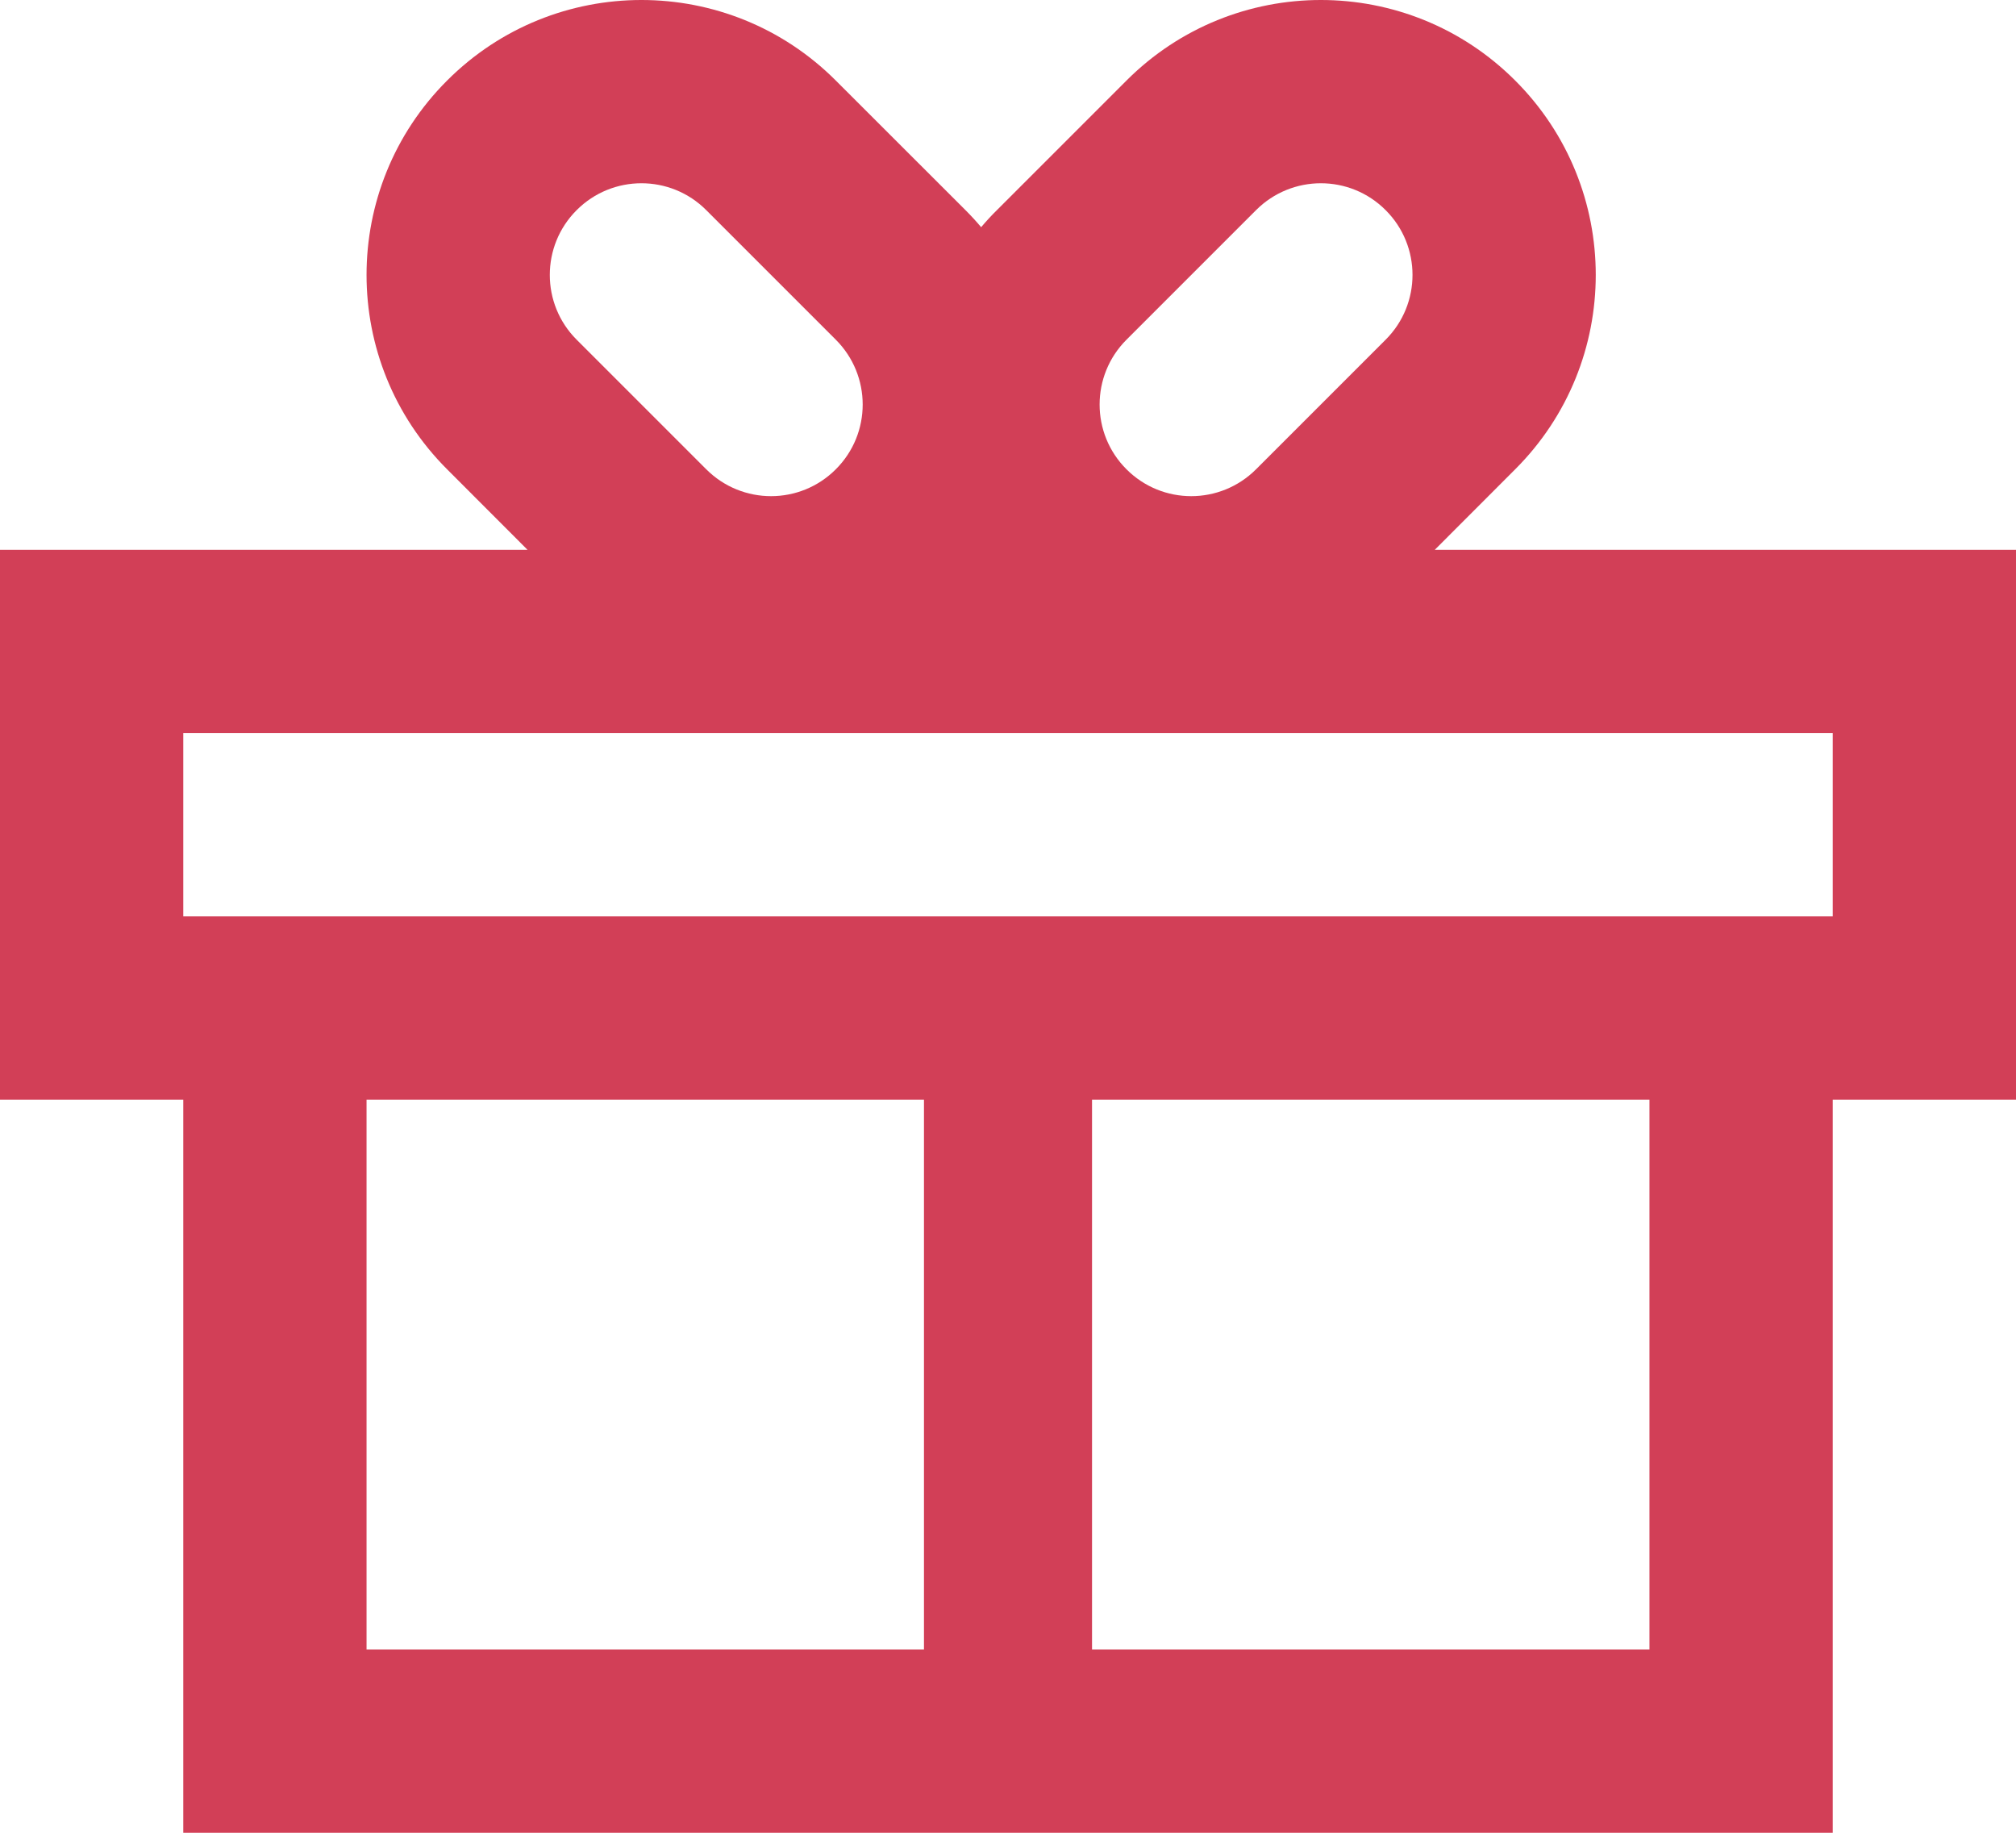
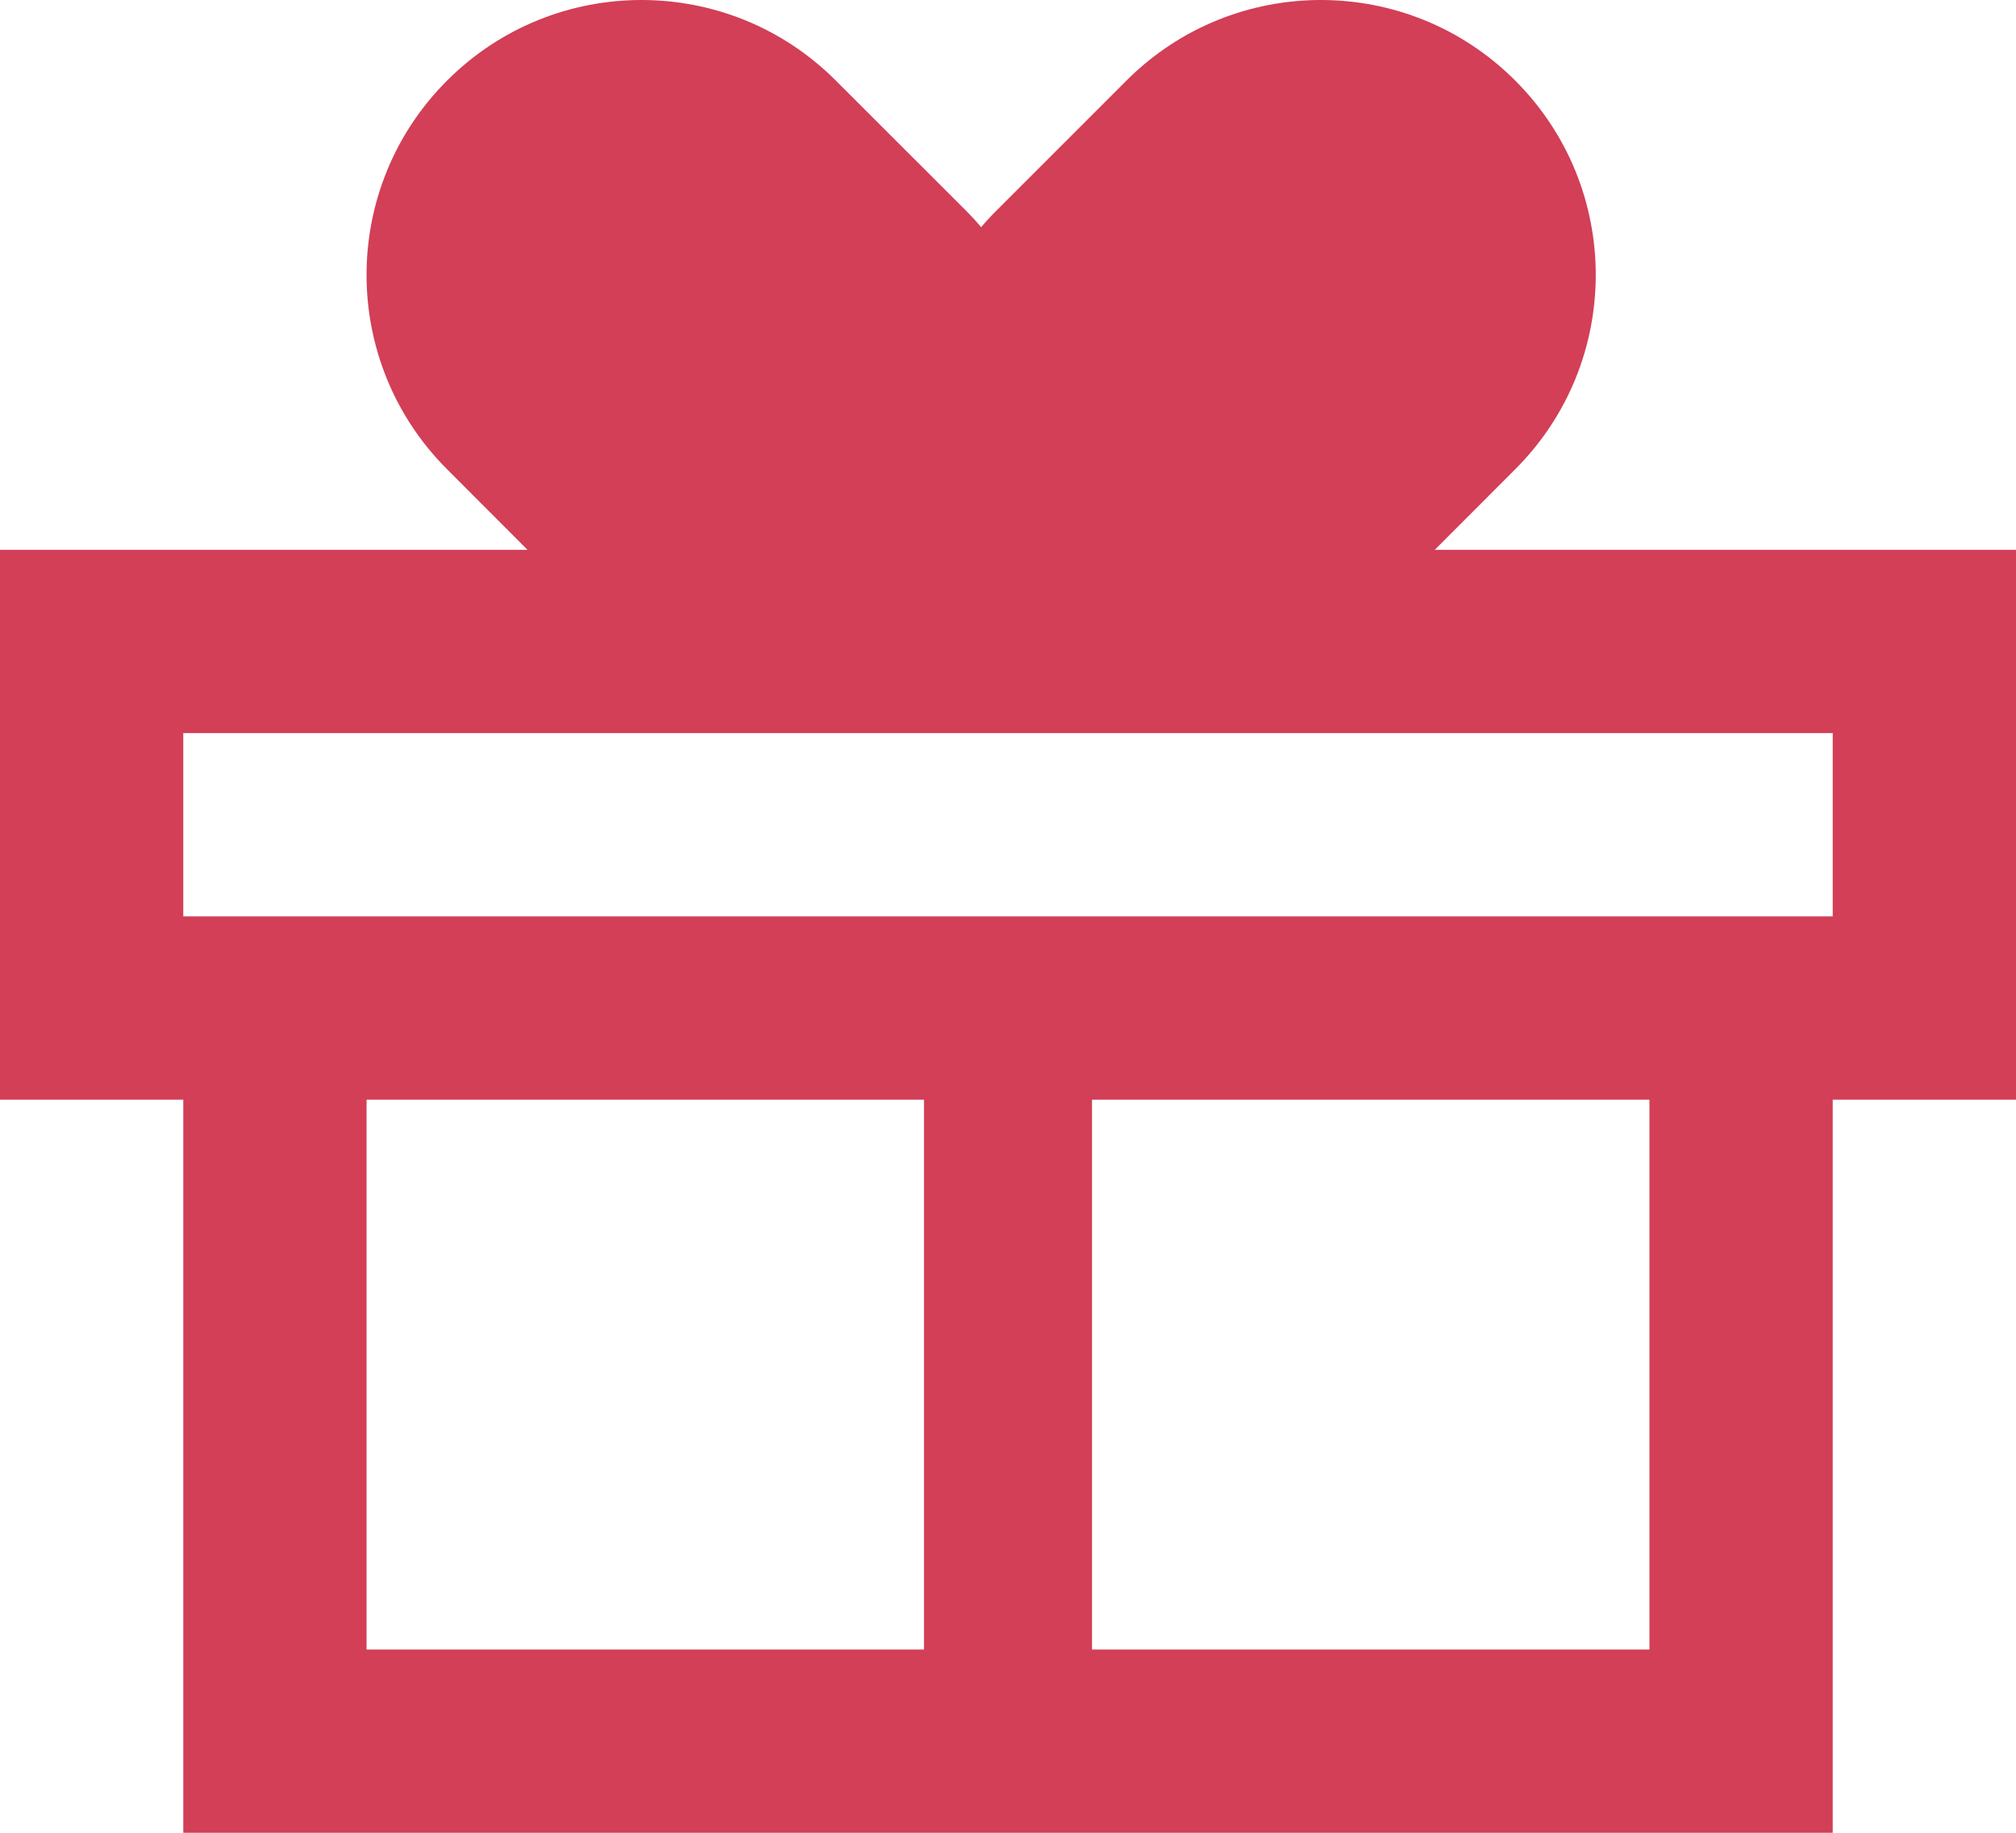
<svg xmlns="http://www.w3.org/2000/svg" width="22" height="20" viewBox="0 0 22 20" fill="none">
-   <path fill-rule="evenodd" clip-rule="evenodd" d="M16.535 0.879C15.364 -0.293 13.464 -0.293 12.293 0.879L10.879 2.293C10.818 2.353 10.761 2.415 10.707 2.479C10.653 2.415 10.596 2.353 10.536 2.293L9.121 0.879C7.95 -0.293 6.05 -0.293 4.879 0.879C3.707 2.05 3.707 3.95 4.879 5.121L5.757 6H0V12H2V20H20V12H22V6H15.657L16.535 5.121C17.707 3.95 17.707 2.05 16.535 0.879ZM13.707 5.121L15.121 3.707C15.512 3.317 15.512 2.683 15.121 2.293C14.731 1.902 14.098 1.902 13.707 2.293L12.293 3.707C11.902 4.098 11.902 4.731 12.293 5.121C12.683 5.512 13.316 5.512 13.707 5.121ZM9.121 3.707L7.707 2.293C7.317 1.902 6.683 1.902 6.293 2.293C5.902 2.683 5.902 3.317 6.293 3.707L7.707 5.121C8.098 5.512 8.731 5.512 9.121 5.121C9.512 4.731 9.512 4.098 9.121 3.707ZM20 8V10H2V8H20ZM11.917 12H18V18H11.917V12ZM10.083 12V18H4V12H10.083Z" fill="#D23F57" />
+   <path fillRule="evenodd" clipRule="evenodd" d="M16.535 0.879C15.364 -0.293 13.464 -0.293 12.293 0.879L10.879 2.293C10.818 2.353 10.761 2.415 10.707 2.479C10.653 2.415 10.596 2.353 10.536 2.293L9.121 0.879C7.95 -0.293 6.05 -0.293 4.879 0.879C3.707 2.05 3.707 3.95 4.879 5.121L5.757 6H0V12H2V20H20V12H22V6H15.657L16.535 5.121C17.707 3.95 17.707 2.05 16.535 0.879ZM13.707 5.121L15.121 3.707C15.512 3.317 15.512 2.683 15.121 2.293C14.731 1.902 14.098 1.902 13.707 2.293L12.293 3.707C11.902 4.098 11.902 4.731 12.293 5.121C12.683 5.512 13.316 5.512 13.707 5.121ZM9.121 3.707L7.707 2.293C7.317 1.902 6.683 1.902 6.293 2.293C5.902 2.683 5.902 3.317 6.293 3.707L7.707 5.121C8.098 5.512 8.731 5.512 9.121 5.121C9.512 4.731 9.512 4.098 9.121 3.707ZM20 8V10H2V8H20ZM11.917 12H18V18H11.917V12ZM10.083 12V18H4V12H10.083Z" fill="#D23F57" />
</svg>
